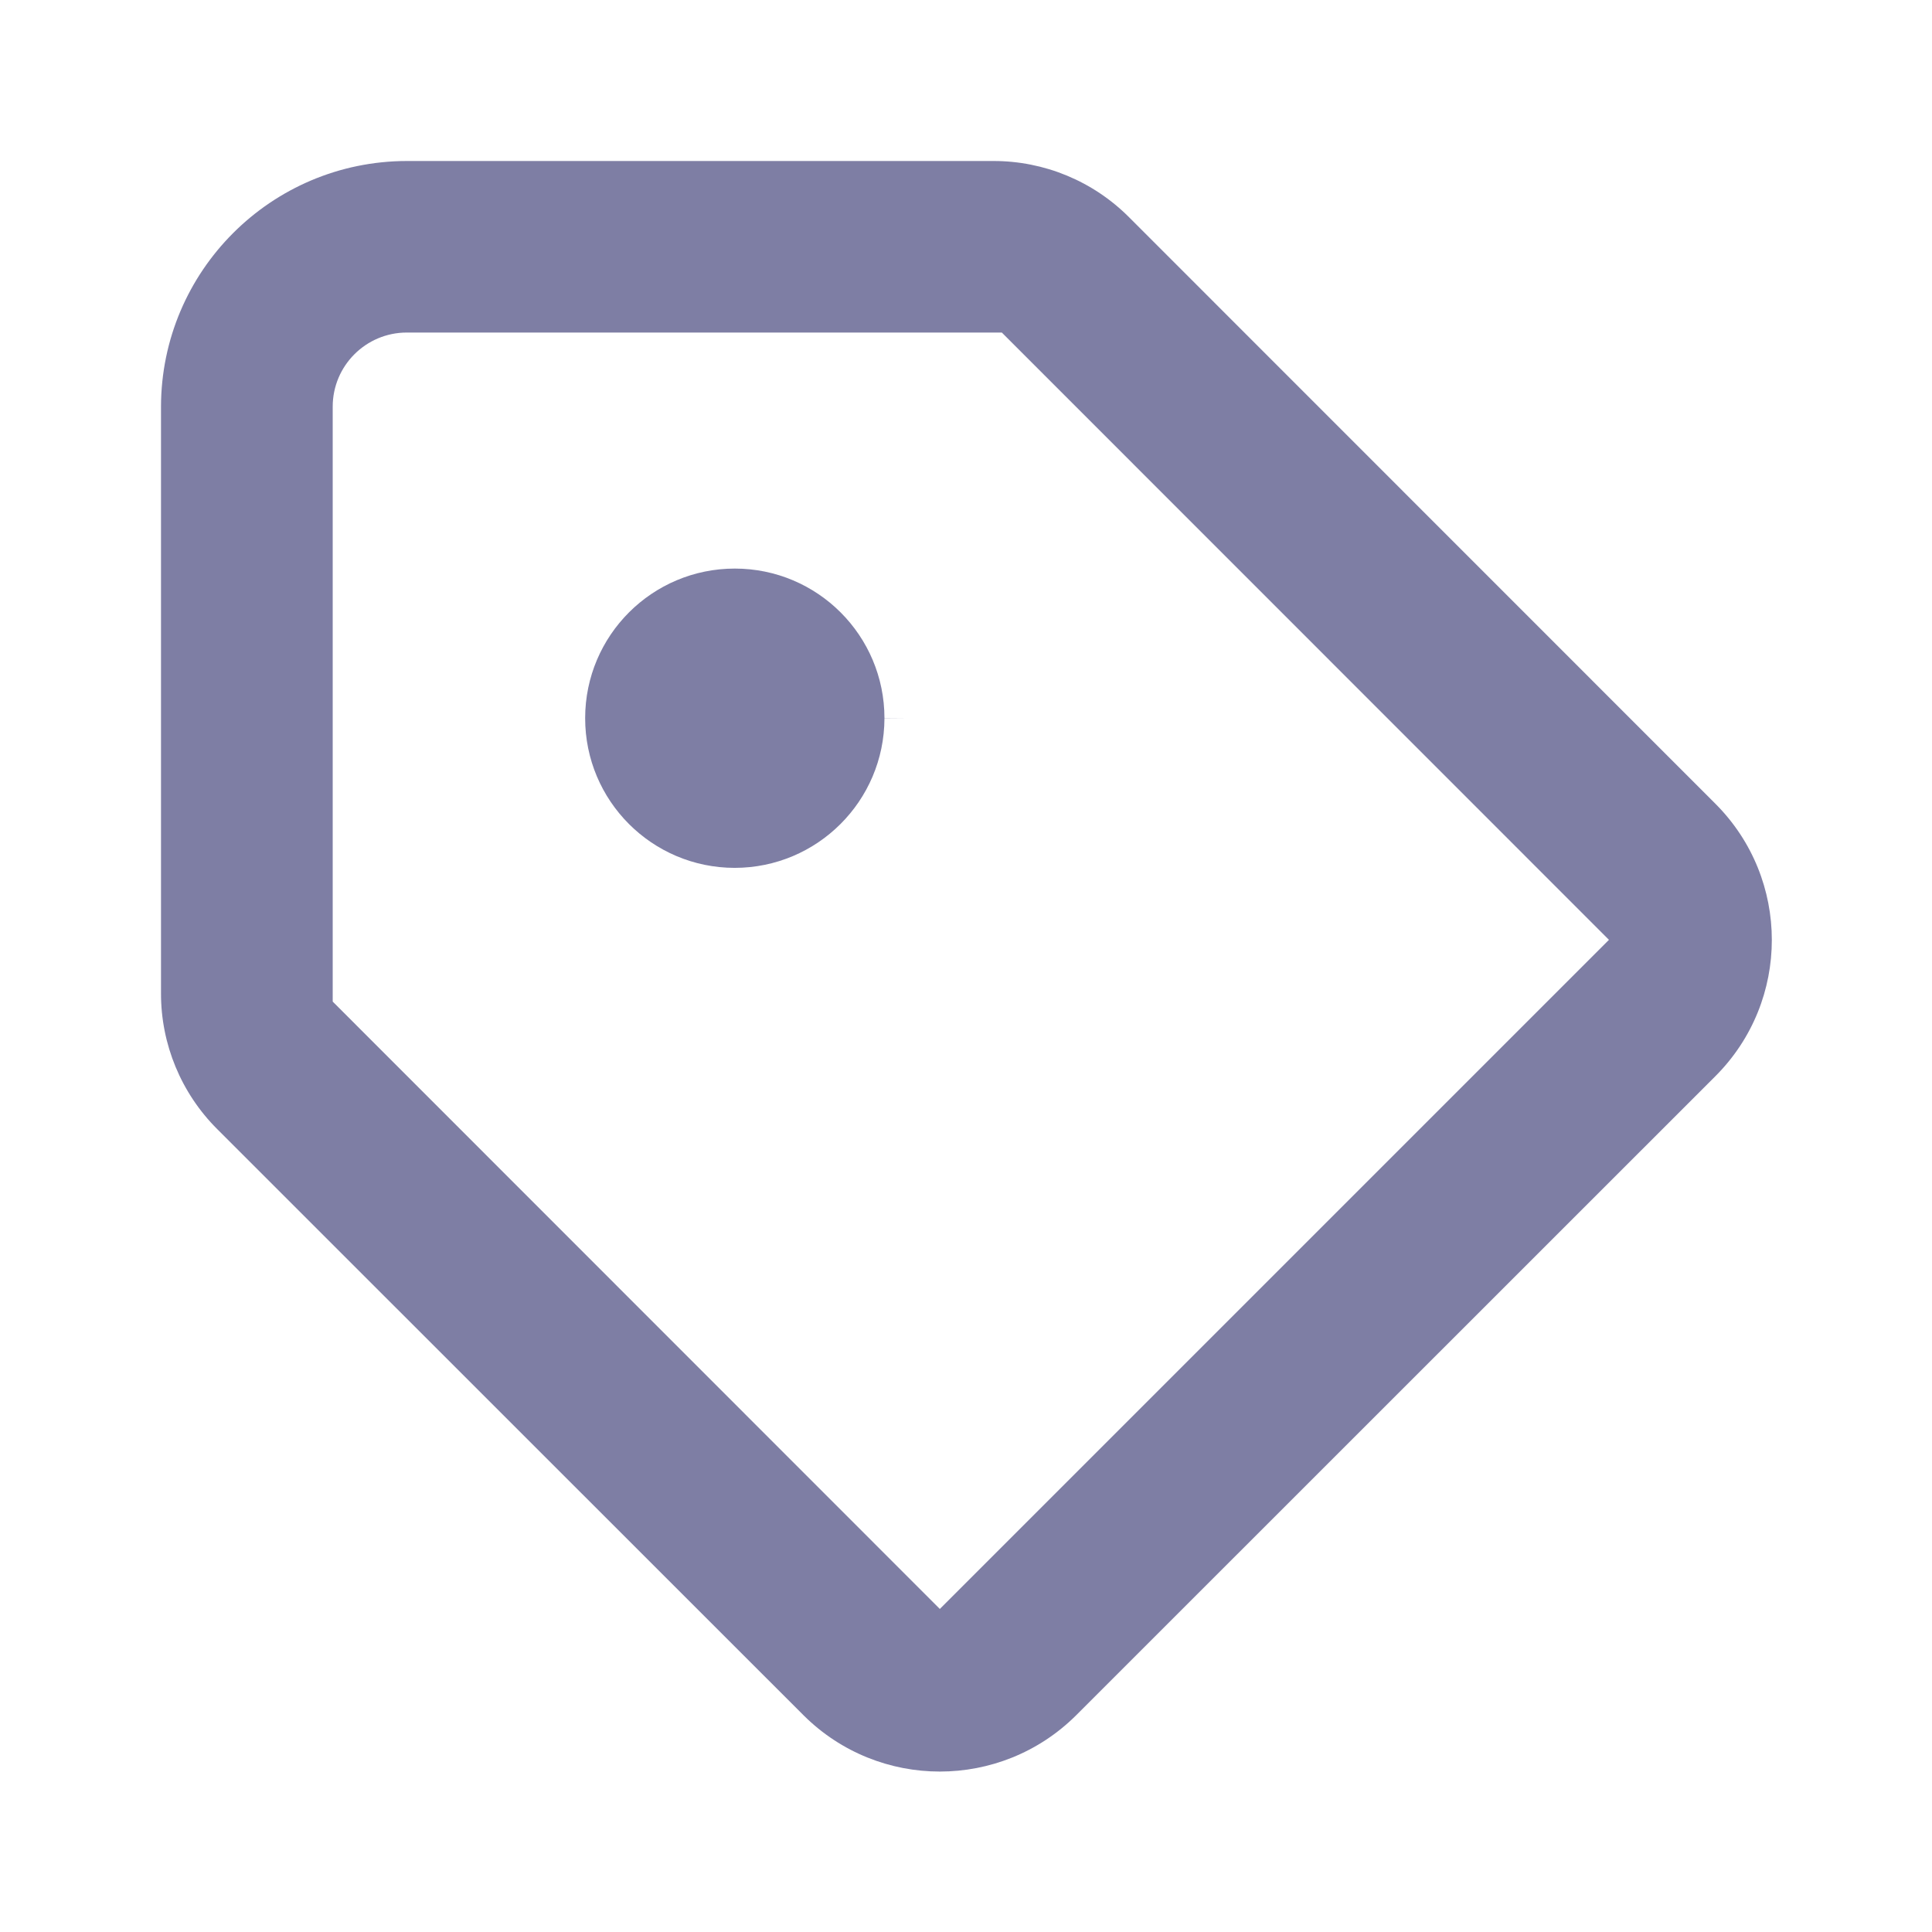
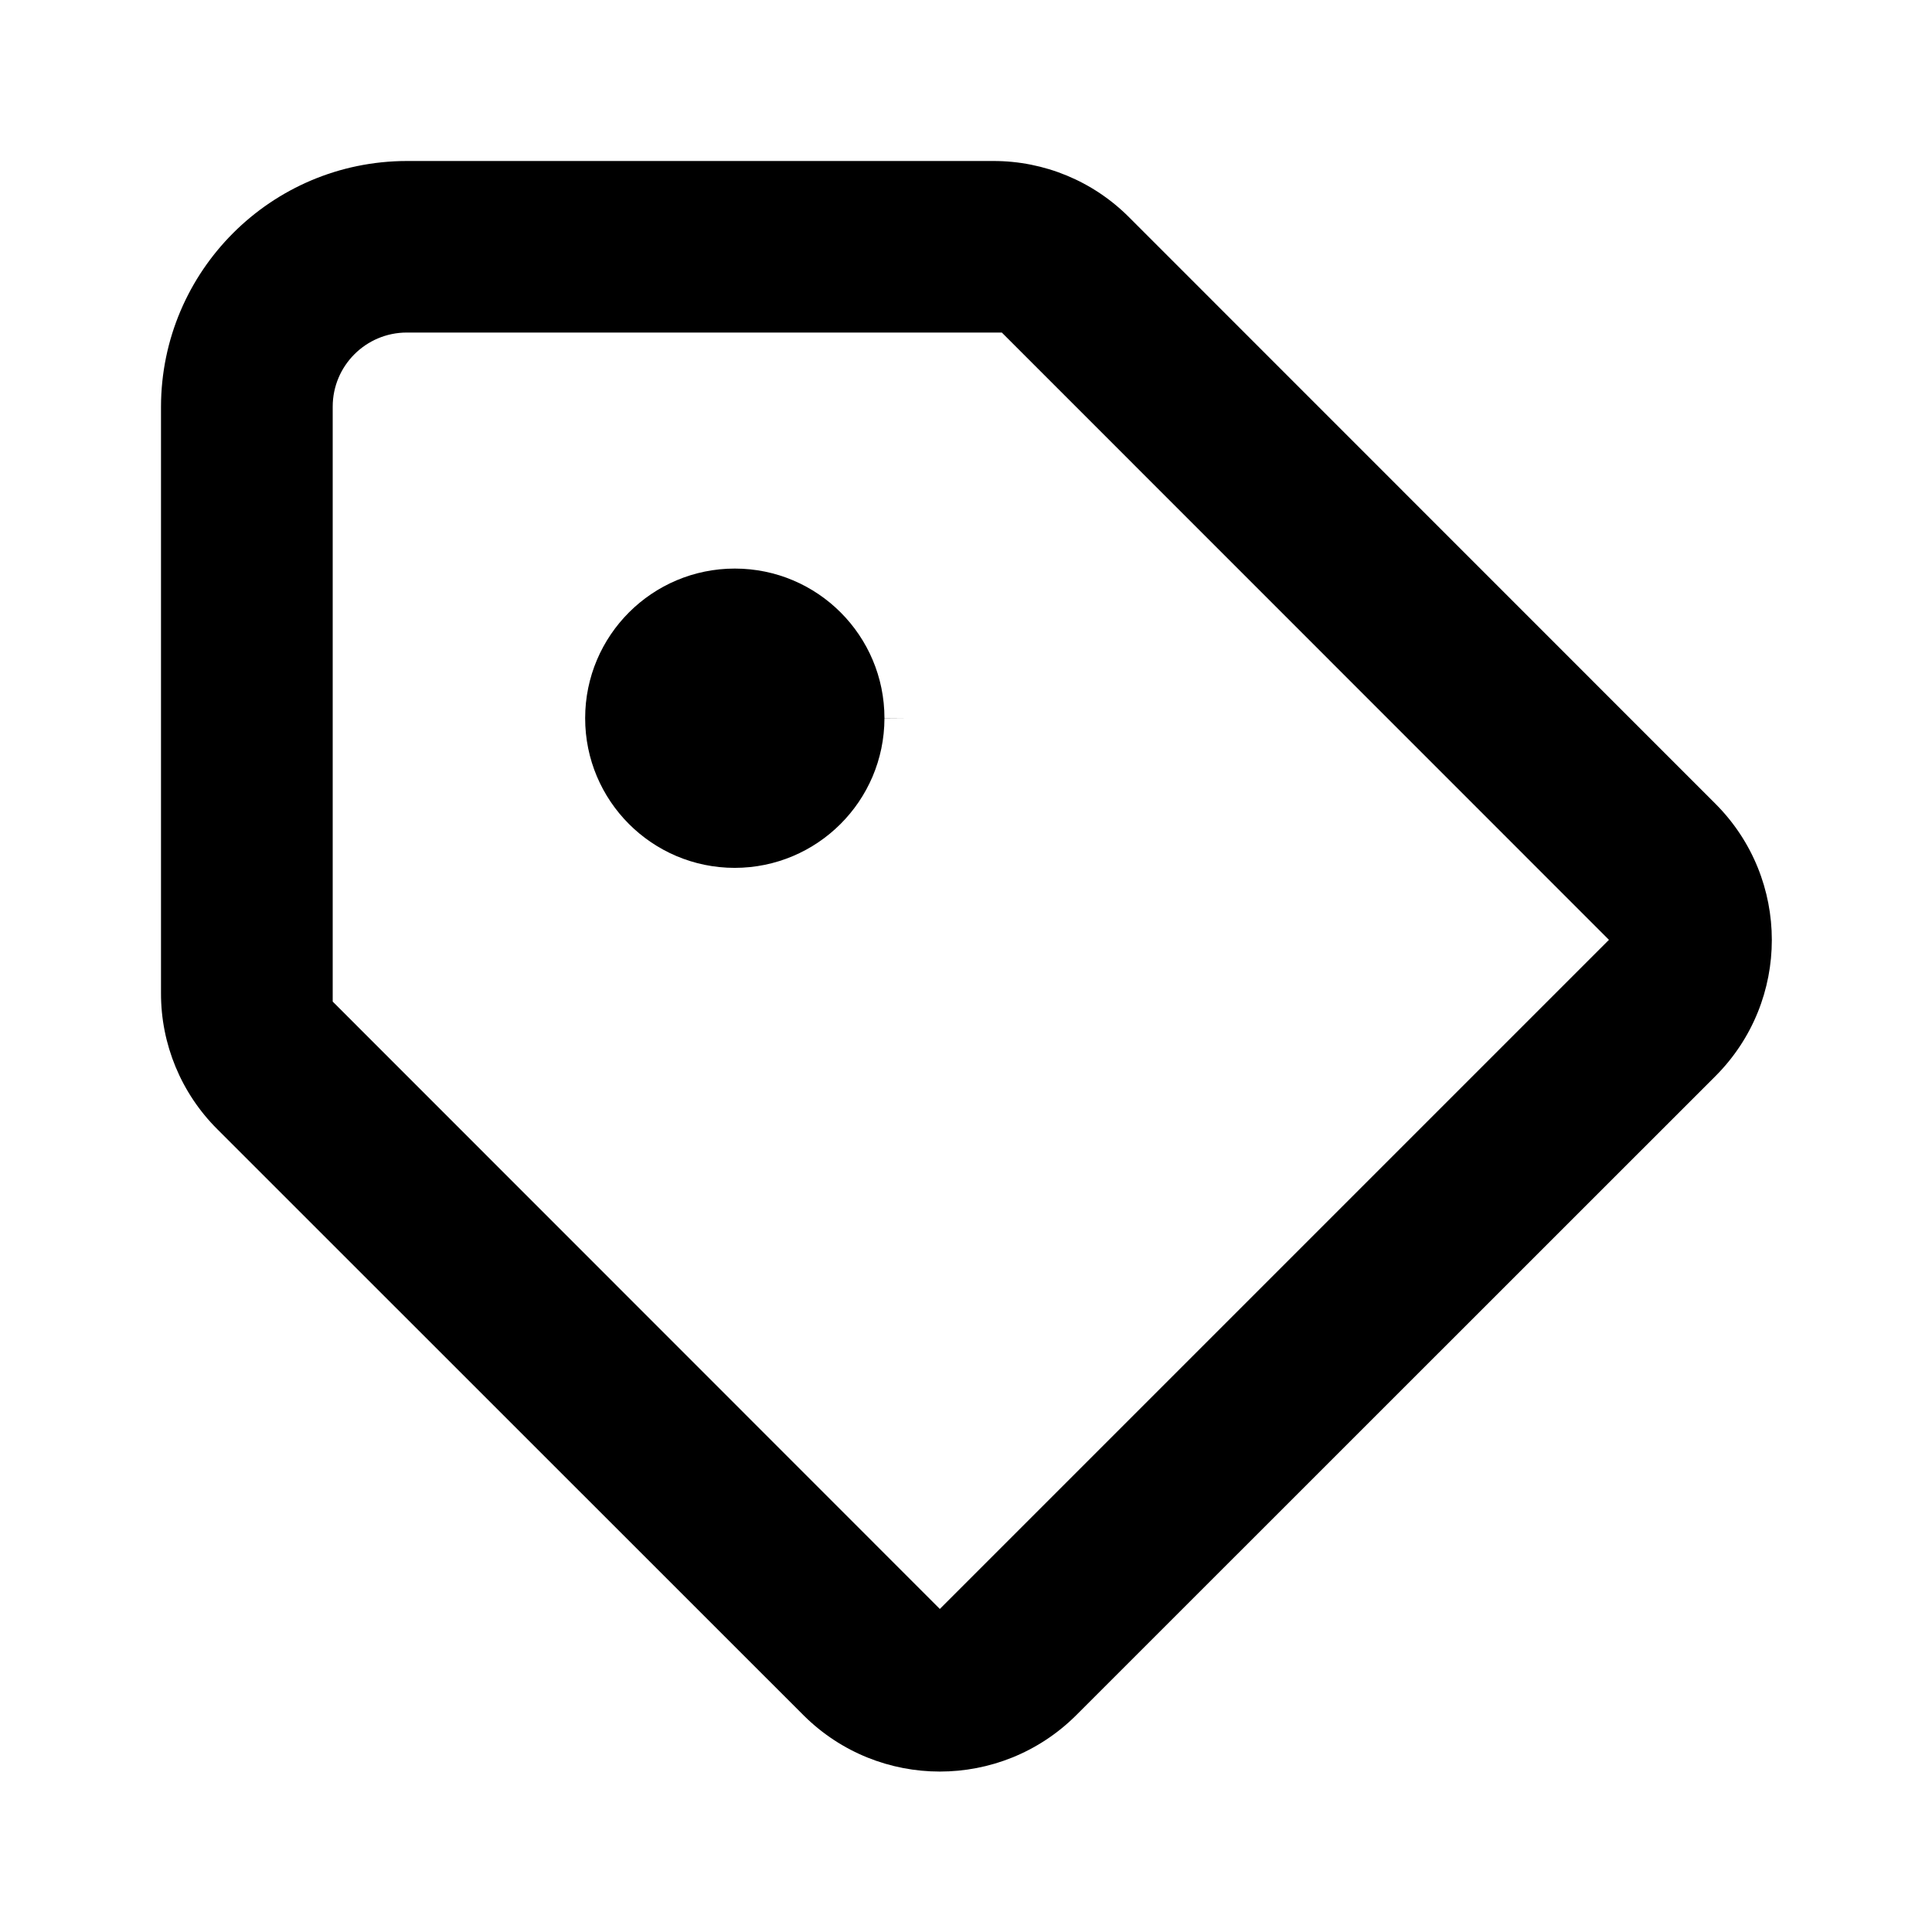
<svg xmlns="http://www.w3.org/2000/svg" width="24" height="24" viewBox="0 0 24 24">
  <defs>
    <clipPath id="clip-path">
      <rect id="Rectangle_11523" data-name="Rectangle 11523" width="24" height="24" rx="2" transform="translate(508 1608) rotate(180)" fill="none" stroke="#15c3b5" stroke-width="2" />
    </clipPath>
    <clipPath id="clip-path-2">
-       <rect id="Rectangle_11522" data-name="Rectangle 11522" width="20.011" height="20.01" fill="#7e7ea4" />
+       <rect id="Rectangle_11522" data-name="Rectangle 11522" width="20.011" height="20.01" fill="#000" />
    </clipPath>
  </defs>
  <g id="set_icons" data-name="set icons" transform="translate(-59 -187)">
    <g id="sc-icon-outlined-_pricetag_etiqueta_vendedores_producto" data-name="sc-icon-outlined- pricetag etiqueta vendedores producto" transform="translate(59 187)">
      <g id="Mask_Group_1295" data-name="Mask Group 1295" transform="translate(-484 -1584)" clip-path="url(#clip-path)">
        <g id="Group_24337" data-name="Group 24337" transform="translate(486 1586)">
          <g id="Group_24337-2" data-name="Group 24337" transform="translate(0 0)" clip-path="url(#clip-path-2)">
-             <path id="Path_14098" data-name="Path 14098" d="M19.312,7.987,12.027.7A2.375,2.375,0,0,0,10.339,0H3.054A3.058,3.058,0,0,0,0,3.053v7.283a2.379,2.379,0,0,0,.7,1.692l7.285,7.283a2.4,2.4,0,0,0,3.38,0l7.947-7.945a2.393,2.393,0,0,0,0-3.379m-9.637,10L2.133,10.442V3.051a.921.921,0,0,1,.92-.92h7.392l7.542,7.544Z" transform="translate(0 0)" fill="#7e7ea4" />
-             <path id="Path_14099" data-name="Path 14099" d="M8.834,6.775A1.859,1.859,0,1,0,6.973,8.634h0A1.862,1.862,0,0,0,8.834,6.777h.257v0Z" transform="translate(0.153 0.147)" fill="#7e7ea4" />
+             <path id="Path_14098" data-name="Path 14098" d="M19.312,7.987,12.027.7A2.375,2.375,0,0,0,10.339,0H3.054A3.058,3.058,0,0,0,0,3.053v7.283a2.379,2.379,0,0,0,.7,1.692l7.285,7.283a2.4,2.4,0,0,0,3.38,0l7.947-7.945a2.393,2.393,0,0,0,0-3.379m-9.637,10L2.133,10.442V3.051a.921.921,0,0,1,.92-.92h7.392l7.542,7.544Z" transform="translate(0 0)" fill="#000" />
+             <path id="Path_14099" data-name="Path 14099" d="M8.834,6.775A1.859,1.859,0,1,0,6.973,8.634h0A1.862,1.862,0,0,0,8.834,6.777h.257v0Z" transform="translate(0.153 0.147)" fill="#000" />
          </g>
        </g>
      </g>
    </g>
  </g>
</svg>
